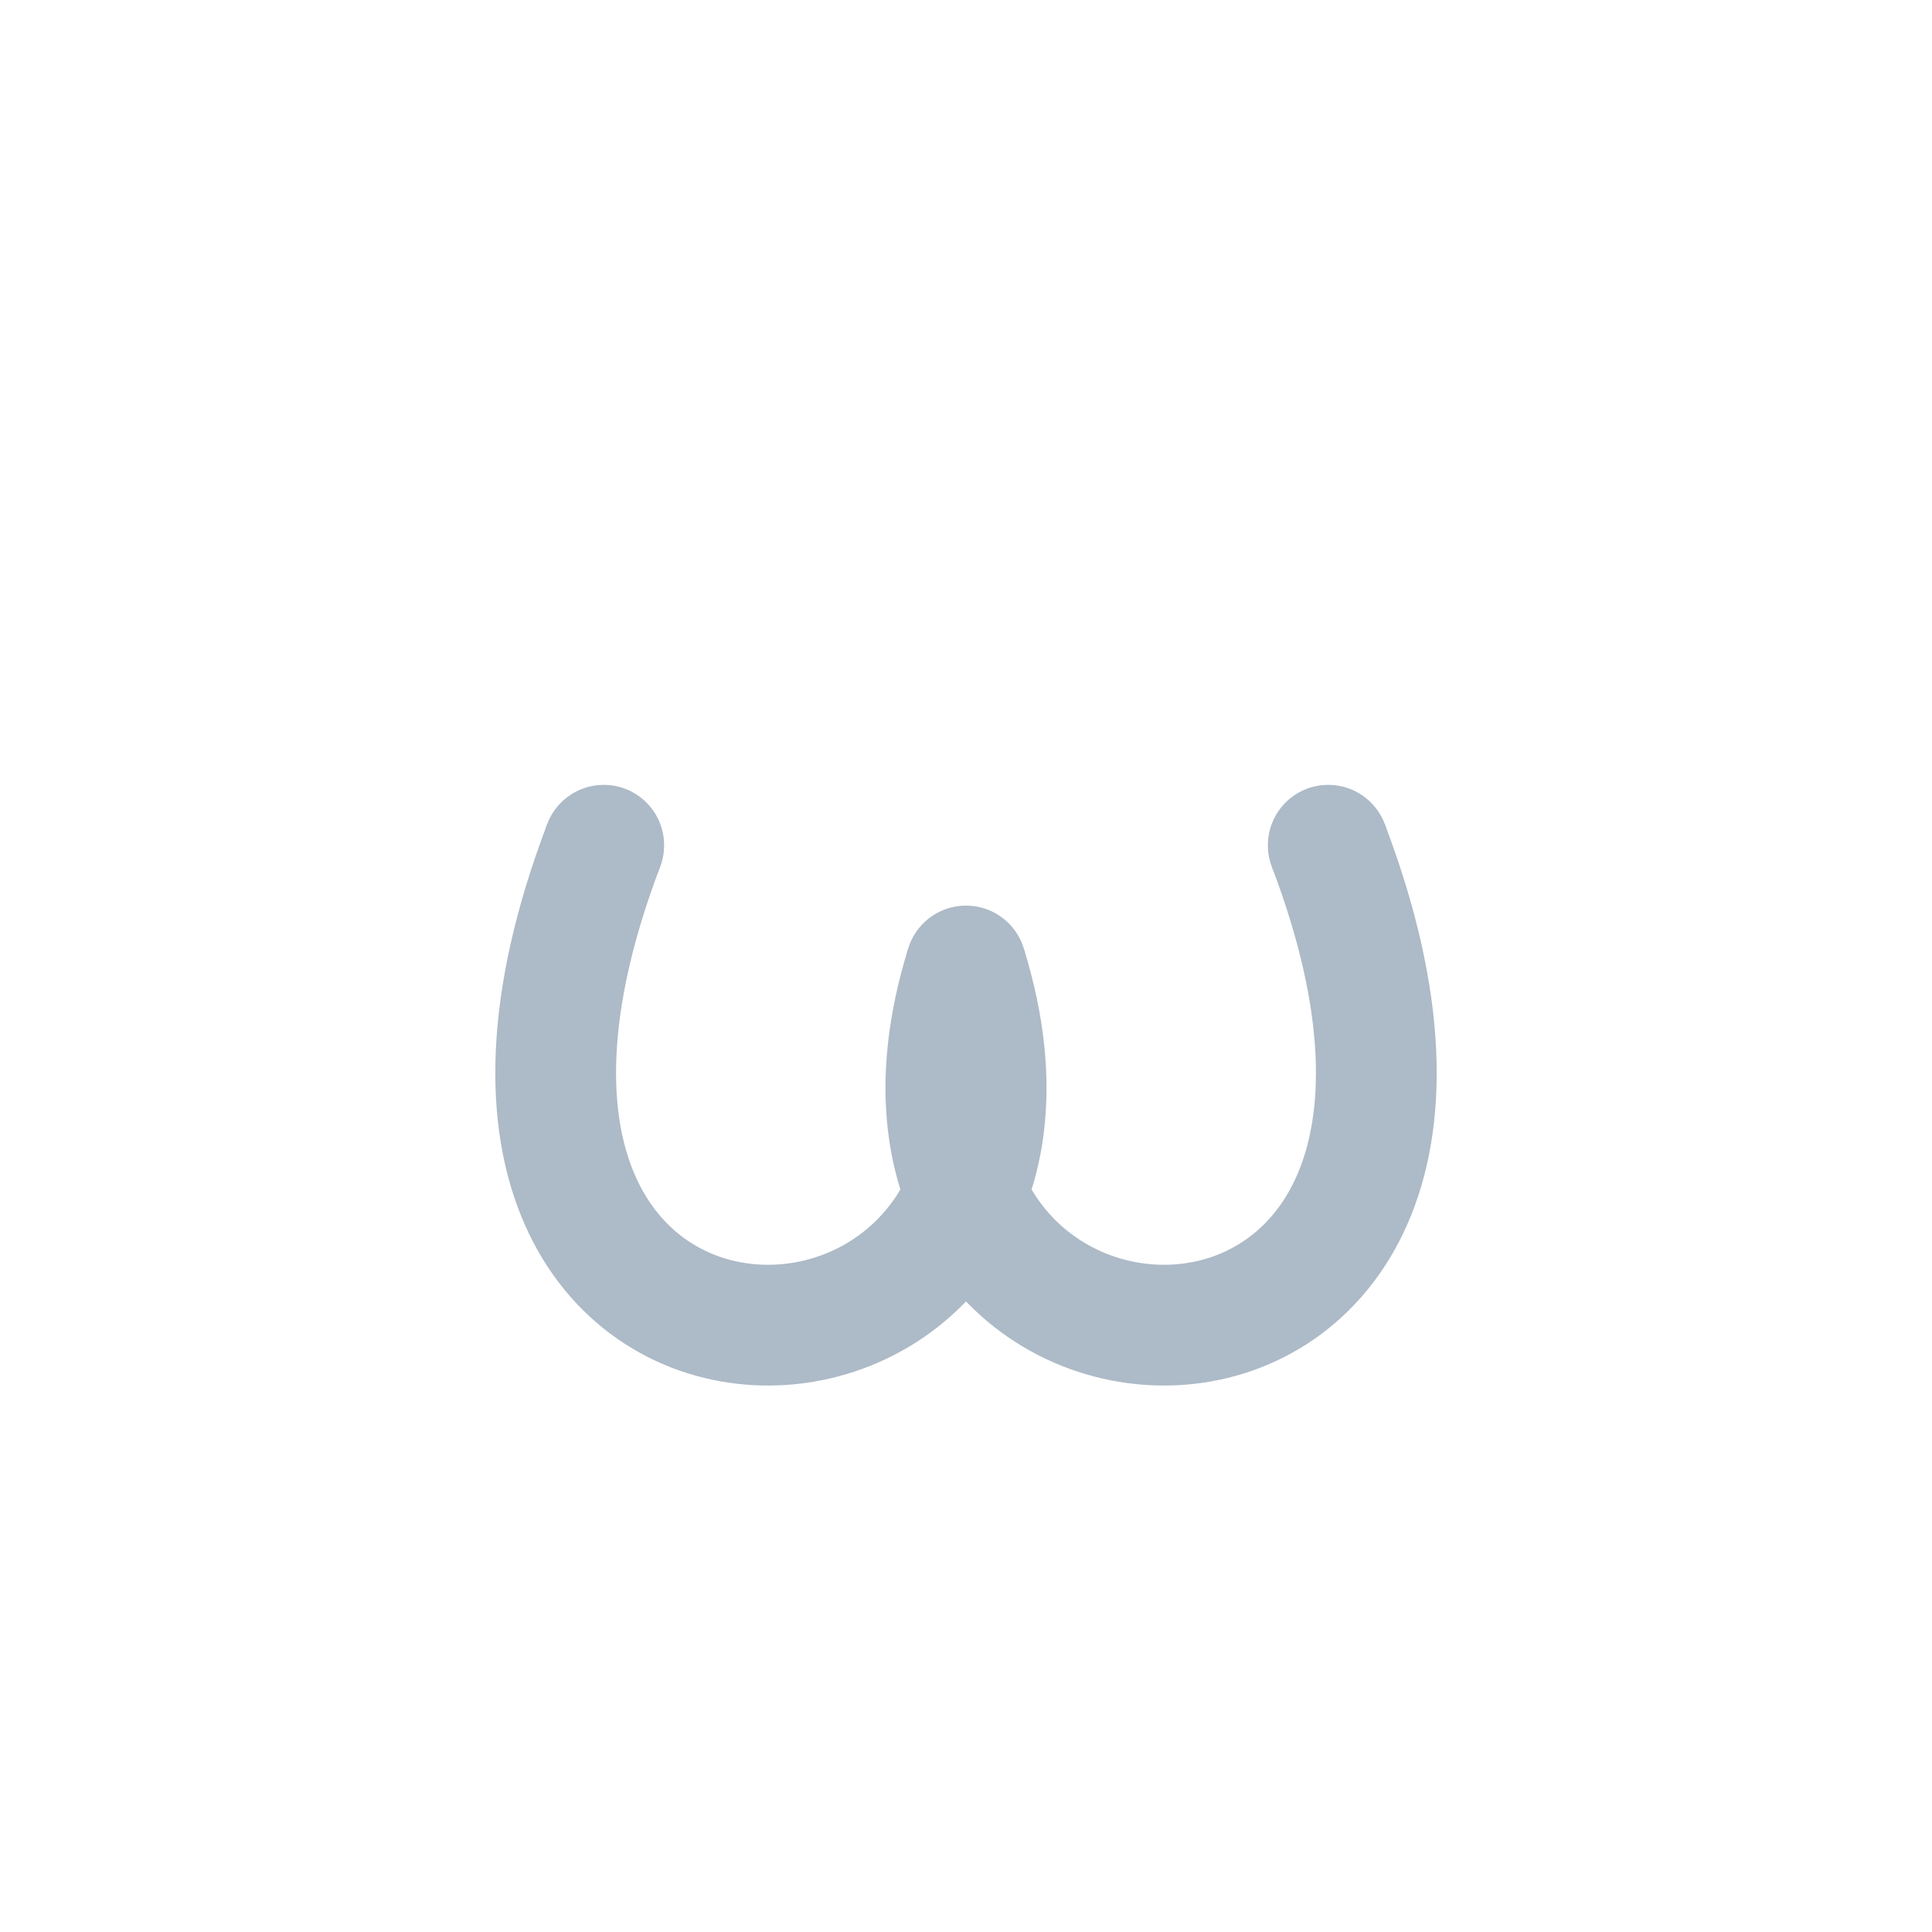
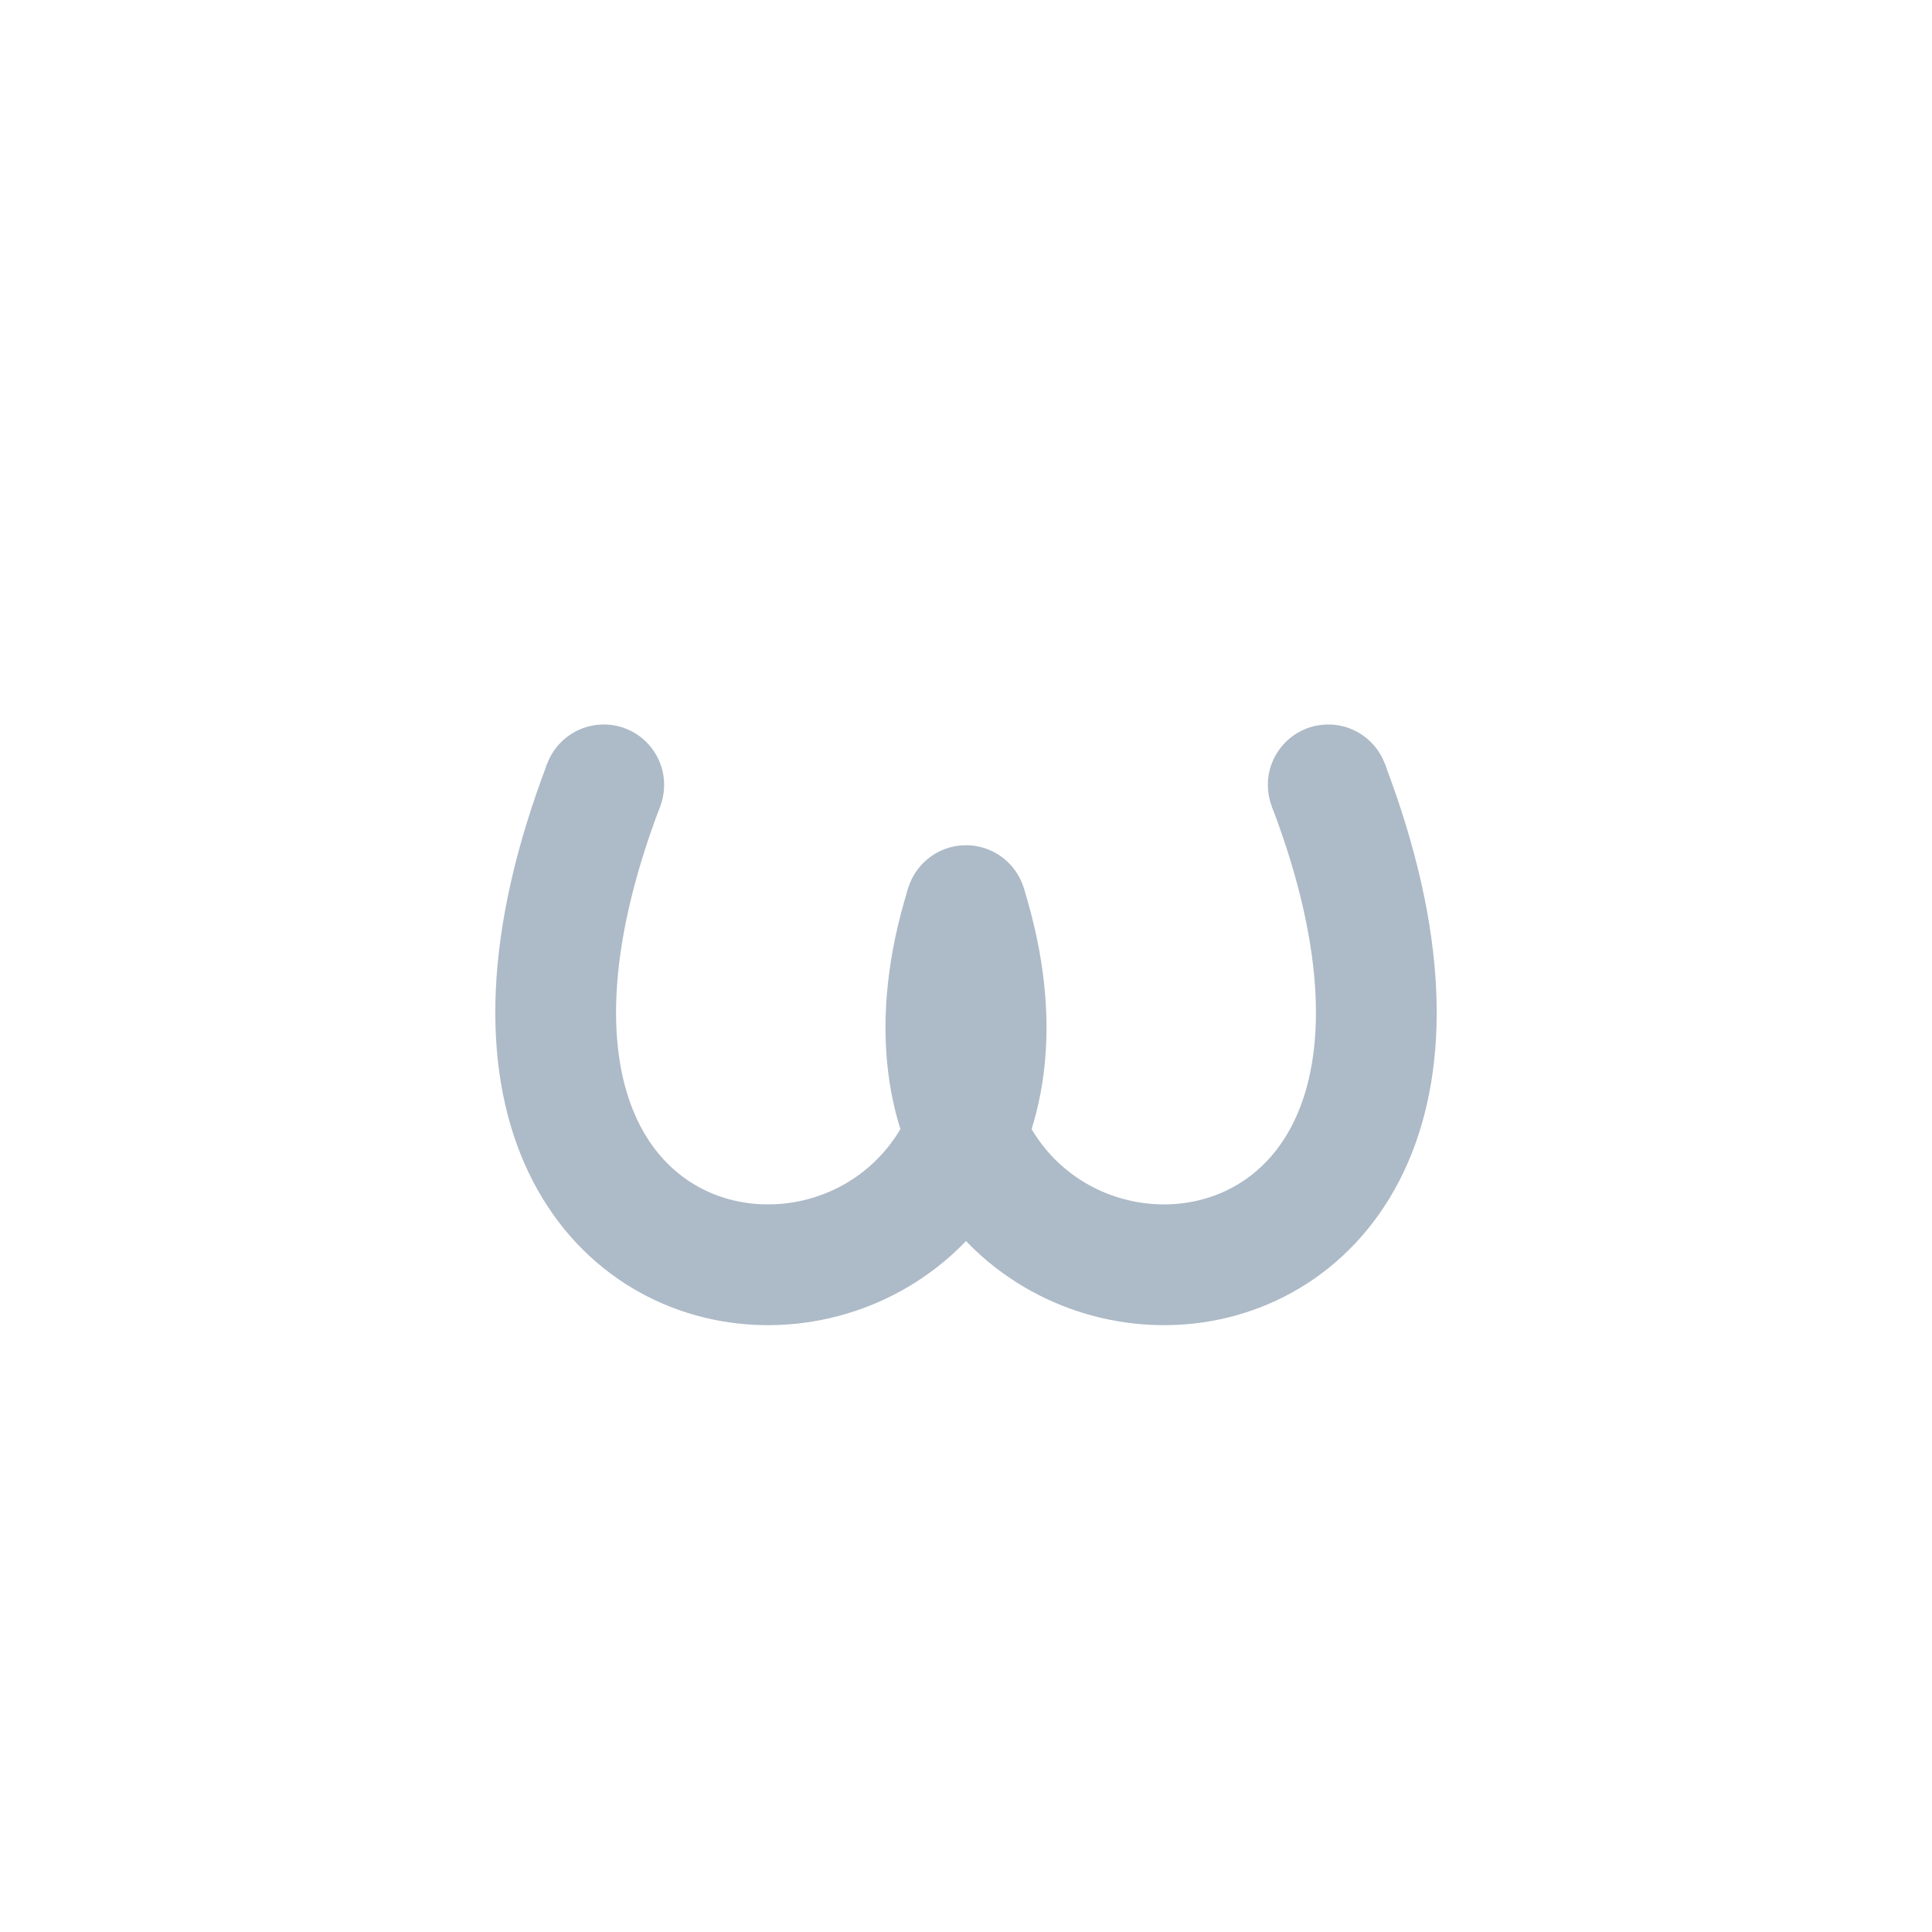
<svg xmlns="http://www.w3.org/2000/svg" viewBox="0 0 64 64">
-   <path d="M 32 32 C 37 48 12 49 20 28 M 32 32 C 27 48 52 49 44 28" stroke-width="4" stroke="#adbac7" fill="none" />
-   <circle cx="20" cy="28" r="2" fill="#adbac7" />
-   <circle cx="44" cy="28" r="2" fill="#adbac7" />
-   <circle cx="32" cy="32" r="2" fill="#adbac7" />
+   <path d="M 32 30 C 37 46 12 47 20 26 M 32 30 C 27 46 52 47 44 26" stroke-width="4" stroke="#adbac7" fill="none" />
+   <circle cx="20" cy="26" r="2" fill="#adbac7" />
+   <circle cx="44" cy="26" r="2" fill="#adbac7" />
+   <circle cx="32" cy="30" r="2" fill="#adbac7" />
</svg>
